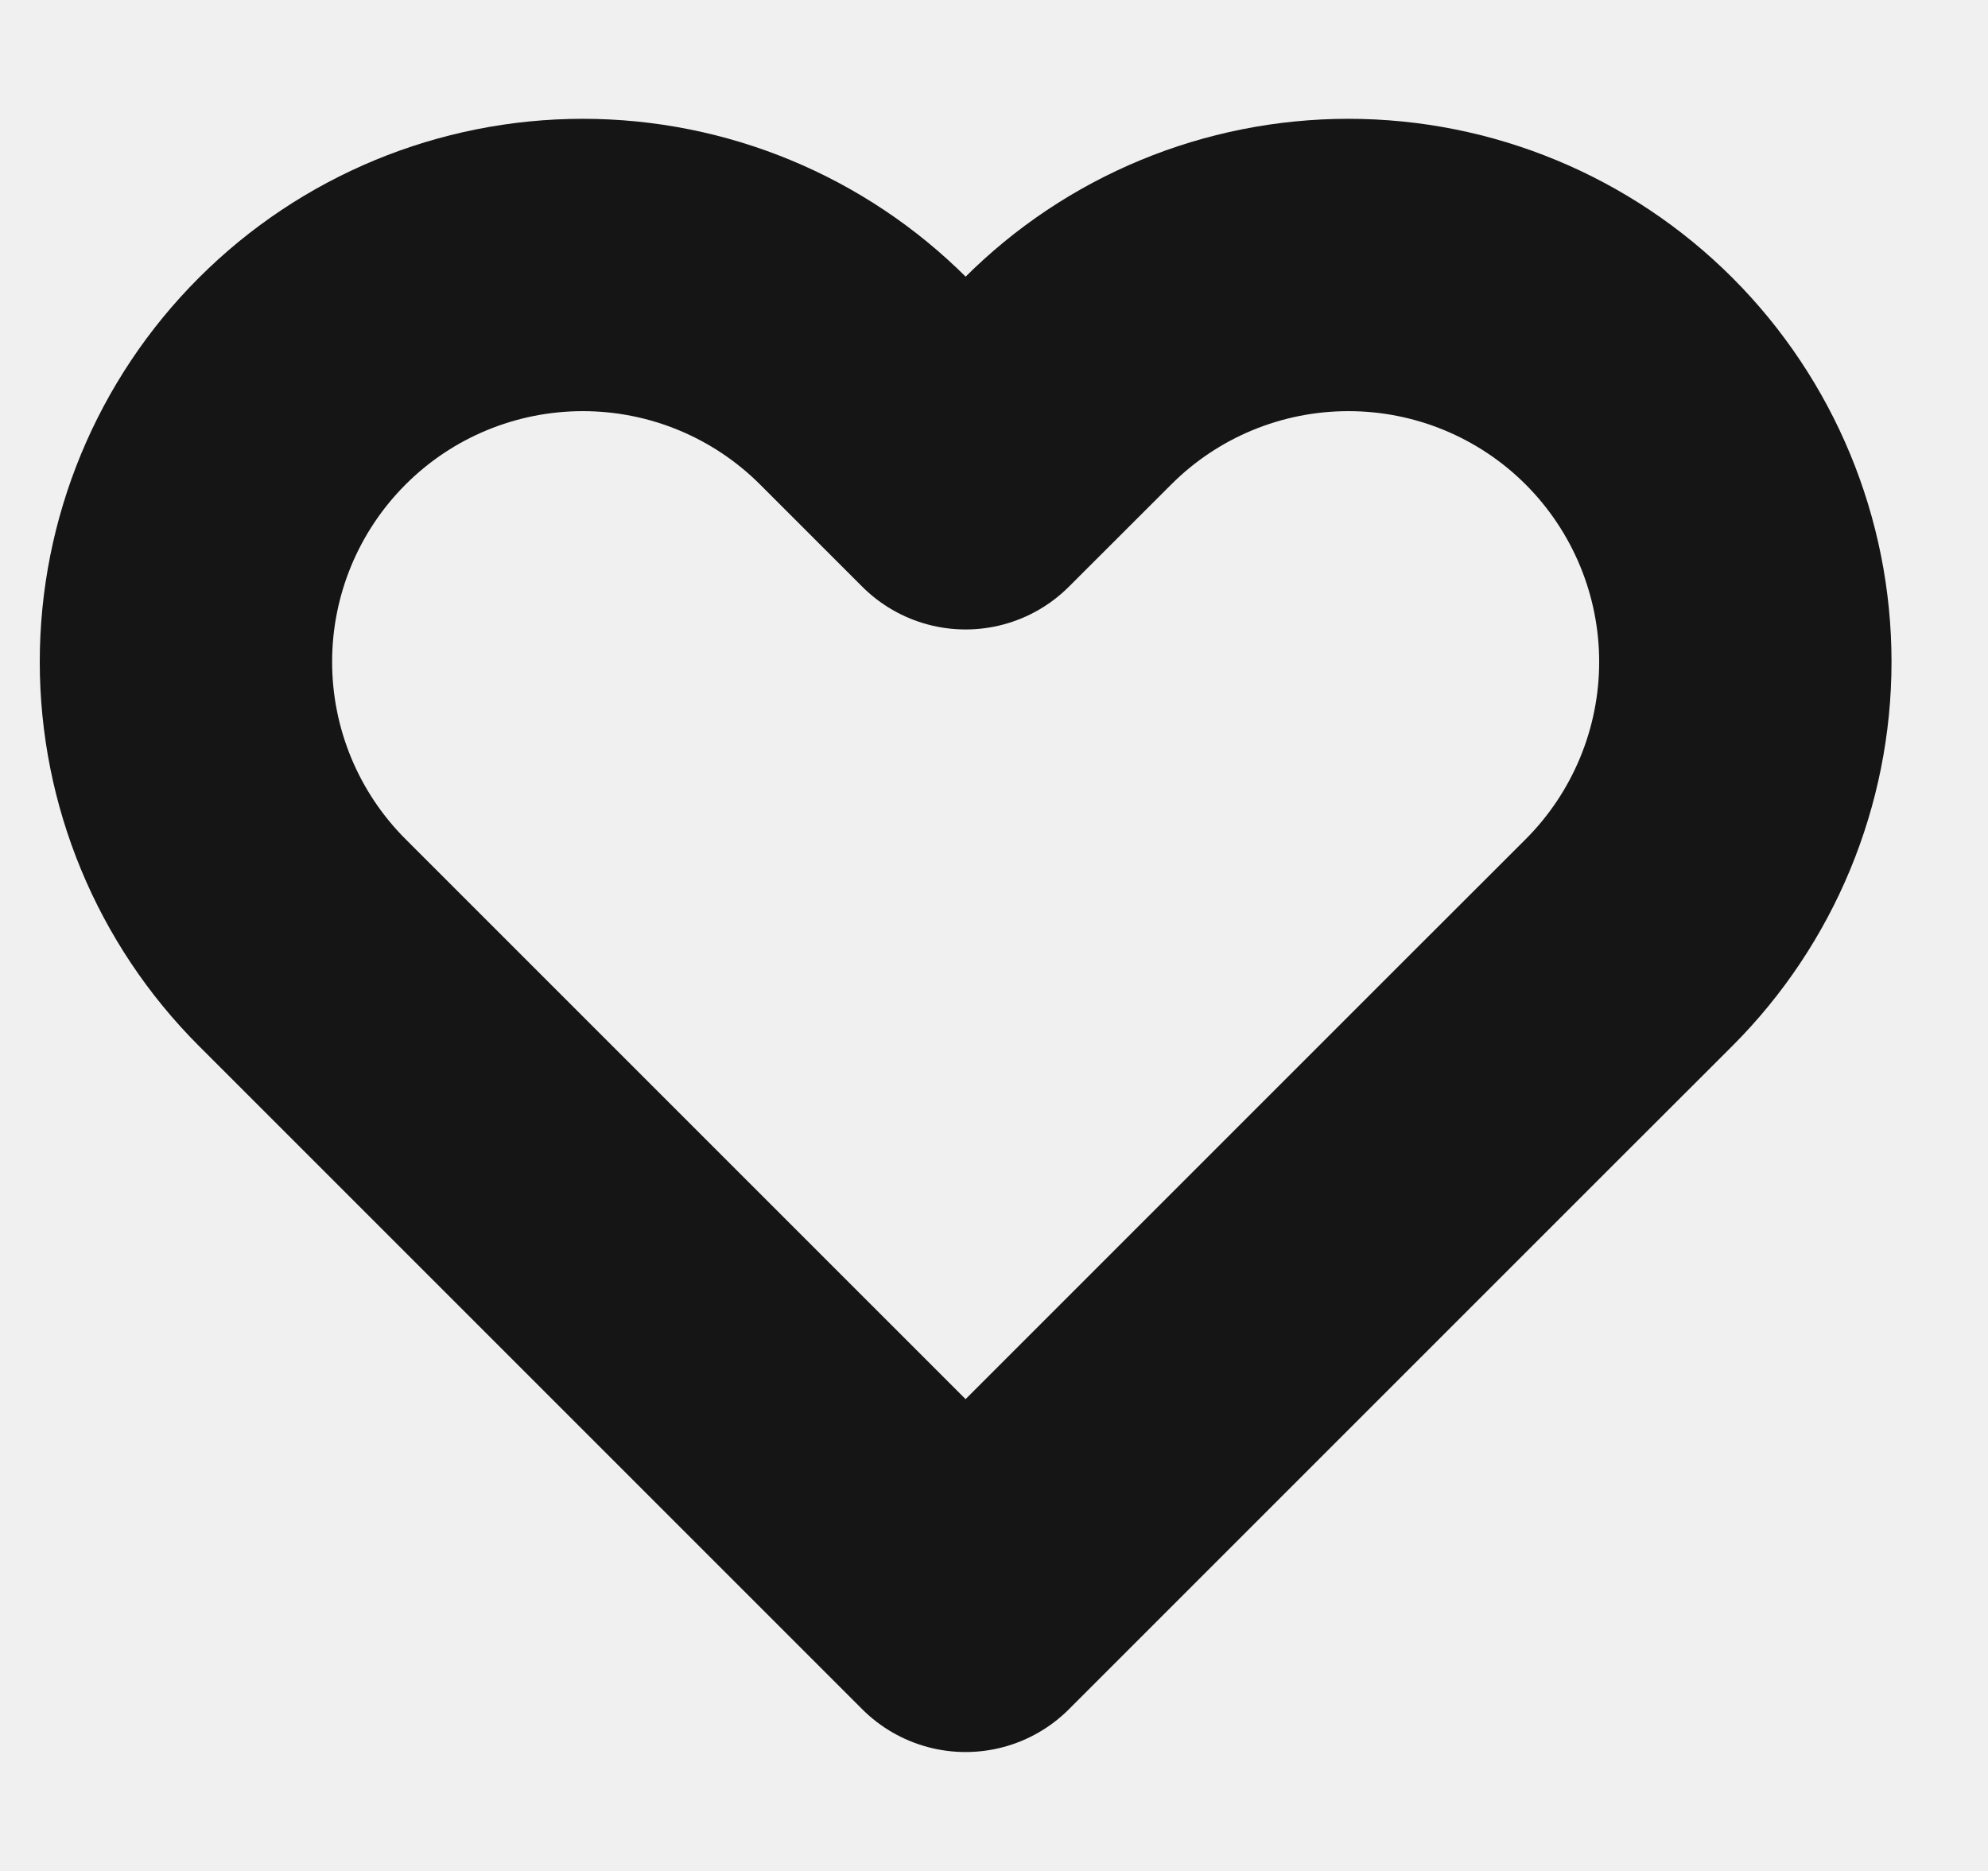
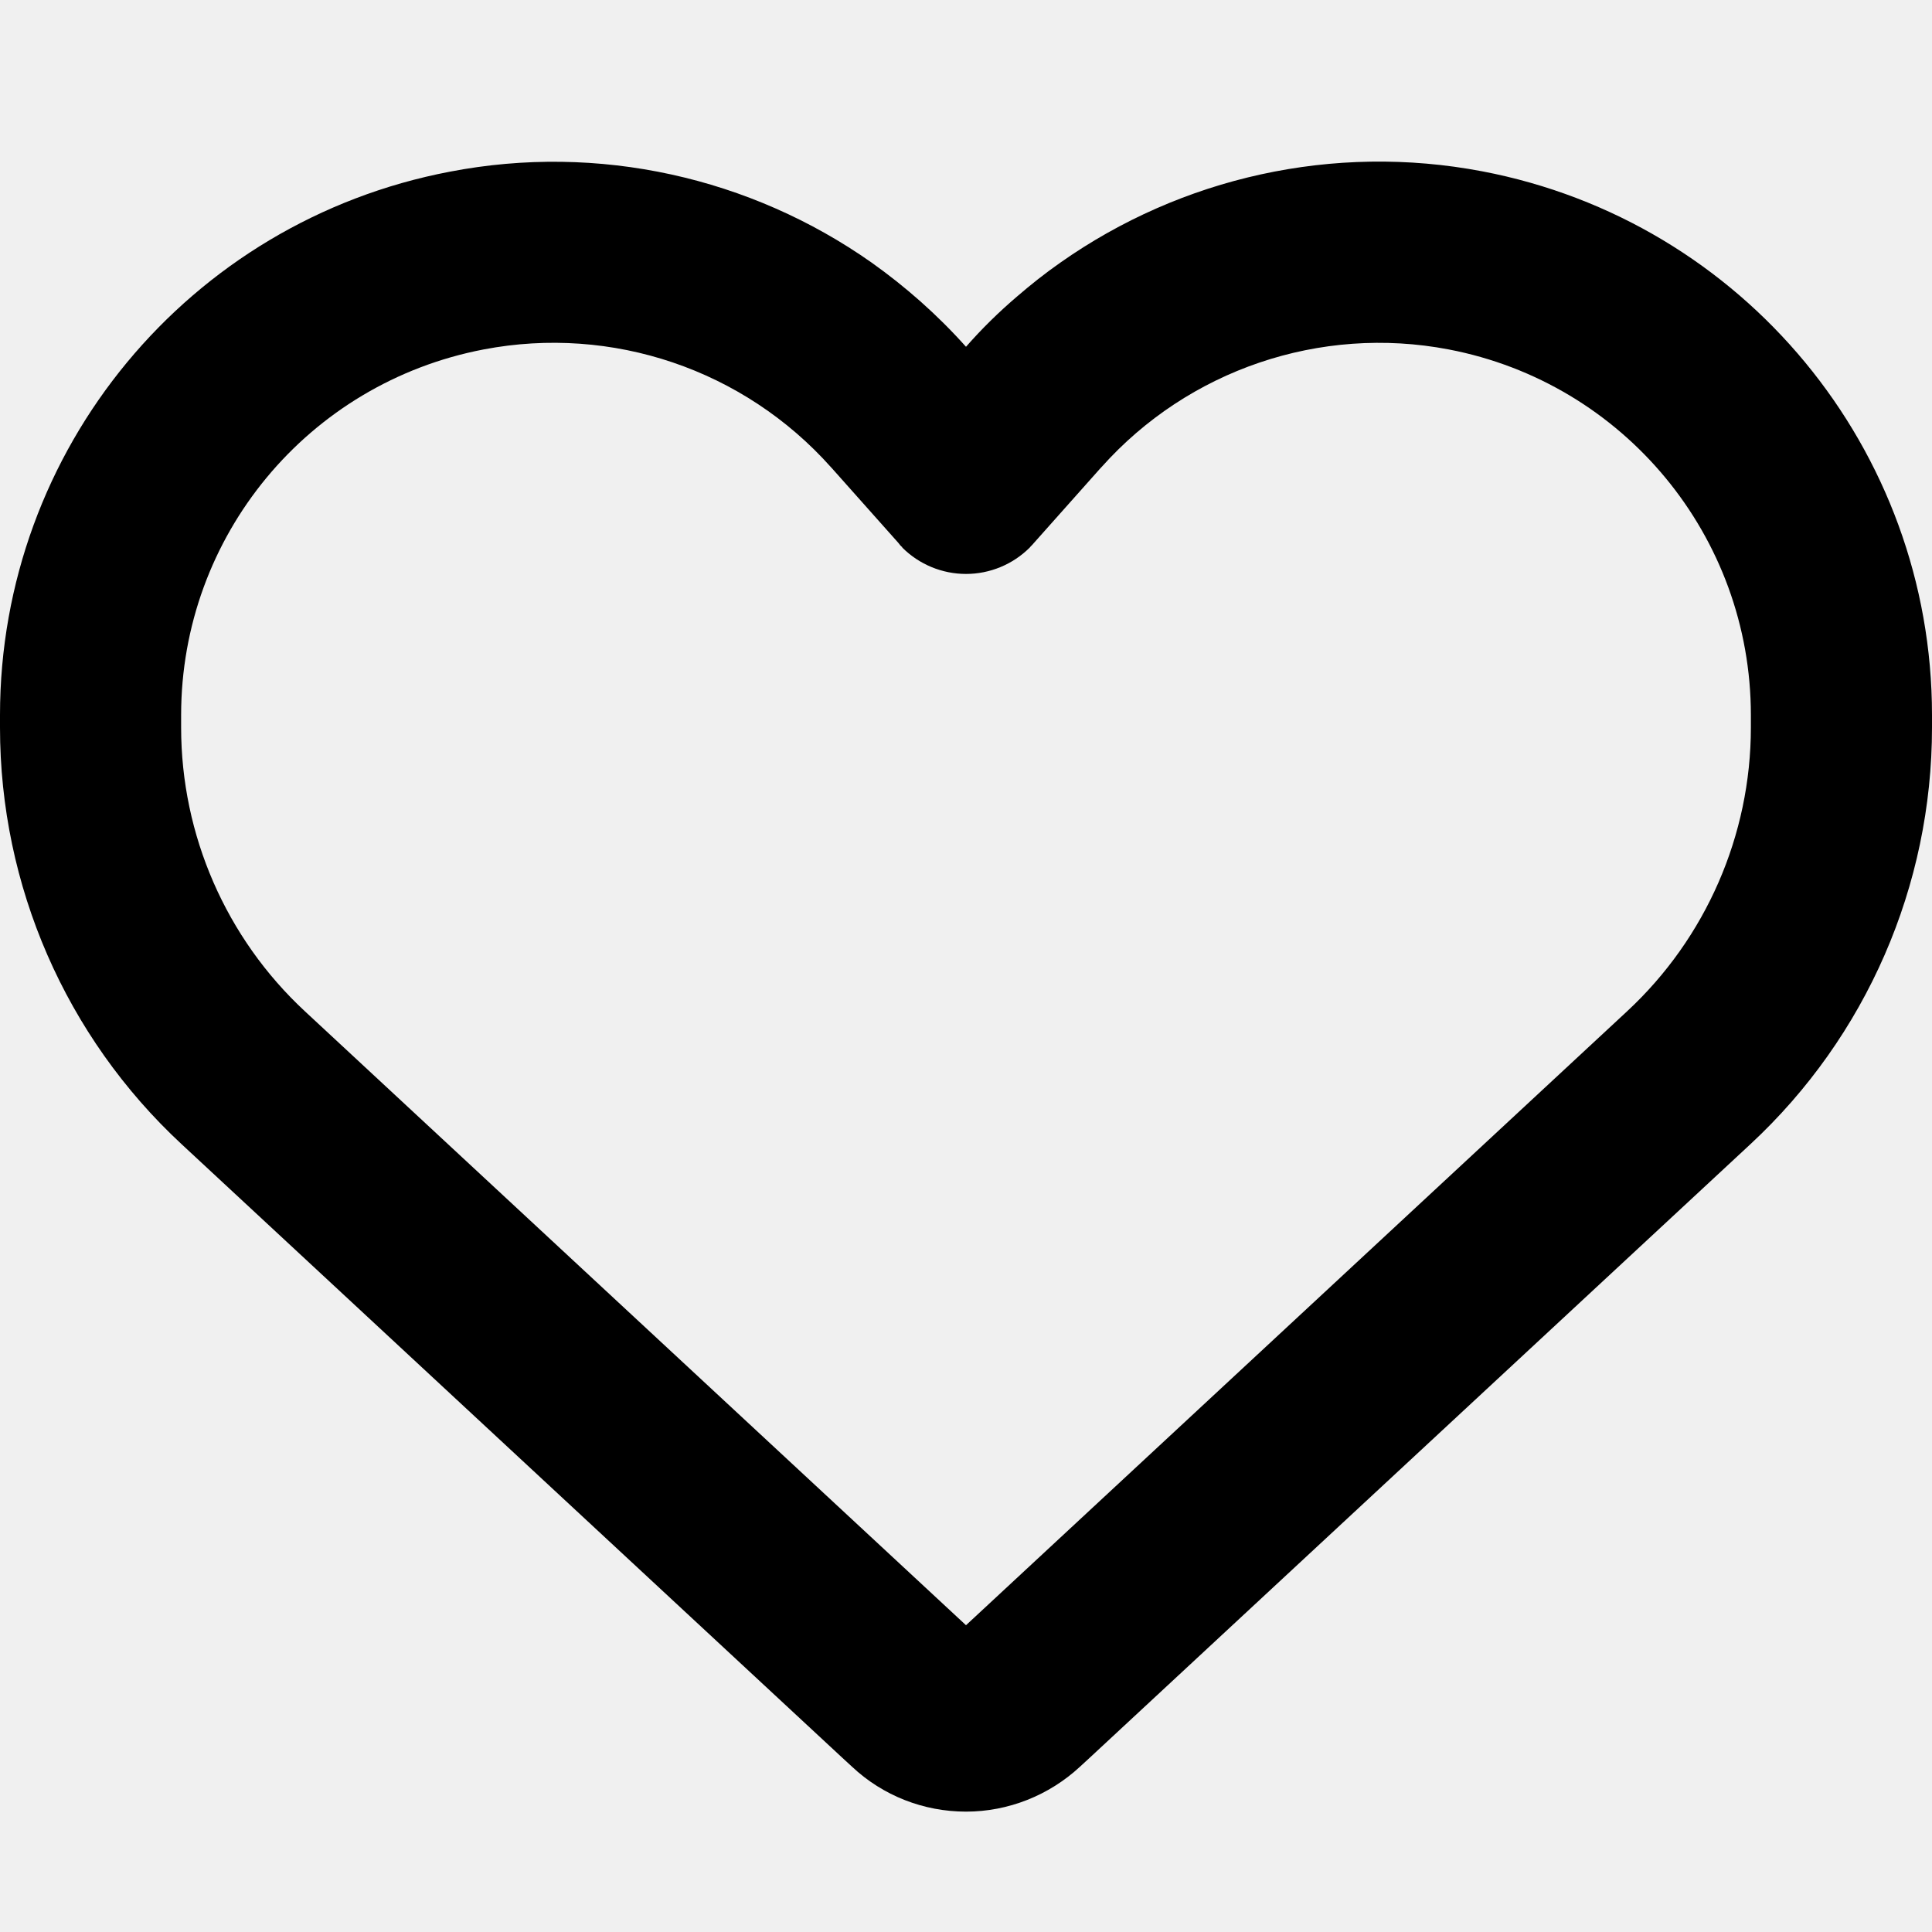
- <svg xmlns="http://www.w3.org/2000/svg" width="17" height="16" viewBox="0 0 17 16" fill="none">
-   <g clip-path="url(#clip0_6208_529)">
-     <path fill-rule="evenodd" clip-rule="evenodd" d="M9.131 3.26C9.767 2.623 10.63 2.266 11.531 2.266C12.431 2.266 13.294 2.623 13.931 3.26C14.567 3.897 14.925 4.76 14.925 5.66C14.925 6.56 14.567 7.423 13.931 8.06L13.057 8.933L8.257 13.733L3.457 8.933L2.584 8.06C1.947 7.423 1.59 6.56 1.59 5.66C1.59 4.76 1.947 3.897 2.584 3.26C3.22 2.623 4.084 2.266 4.984 2.266C5.884 2.266 6.747 2.623 7.384 3.26L8.257 4.133L9.131 3.26Z" stroke="#151515" stroke-width="2.5" stroke-linecap="round" stroke-linejoin="round" />
-   </g>
-   <defs>
-     <clipPath id="clip0_6208_529">
-       <rect width="16" height="16" fill="white" transform="translate(0.256836)" />
-     </clipPath>
-   </defs>
+ <svg xmlns="http://www.w3.org/2000/svg" viewBox="0 0 512 512">
+   <path d="M225.8 468.2l-2.5-2.3L48.1 303.2C17.4 274.7 0 234.7 0 192.8v-3.3c0-70.4 50-130.8 119.2-144C158.6 37.9 198.9 47 231 69.6c9 6.4 17.4 13.8 25 22.3c4.2-4.8 8.7-9.2 13.5-13.3c3.7-3.2 7.5-6.2 11.5-9c0 0 0 0 0 0C313.1 47 353.4 37.9 392.8 45.4C462 58.6 512 119.1 512 189.5v3.3c0 41.9-17.4 81.9-48.1 110.4L288.7 465.9l-2.5 2.3c-8.2 7.6-19 11.9-30.2 11.9s-22-4.2-30.2-11.9zM239.1 145c-.4-.3-.7-.7-1-1.1l-17.8-20c0 0-.1-.1-.1-.1c0 0 0 0 0 0c-23.1-25.9-58-37.7-92-31.2C81.6 101.5 48 142.1 48 189.5v3.3c0 28.5 11.9 55.8 32.8 75.2L256 430.7 431.2 268c20.9-19.4 32.8-46.7 32.8-75.2v-3.3c0-47.3-33.6-88-80.1-96.9c-34-6.5-69 5.4-92 31.2c0 0 0 0-.1 .1s0 0-.1 .1l-17.8 20c-.3 .4-.7 .7-1 1.1c-4.5 4.5-10.6 7-16.9 7s-12.4-2.5-16.9-7z" />
</svg>
